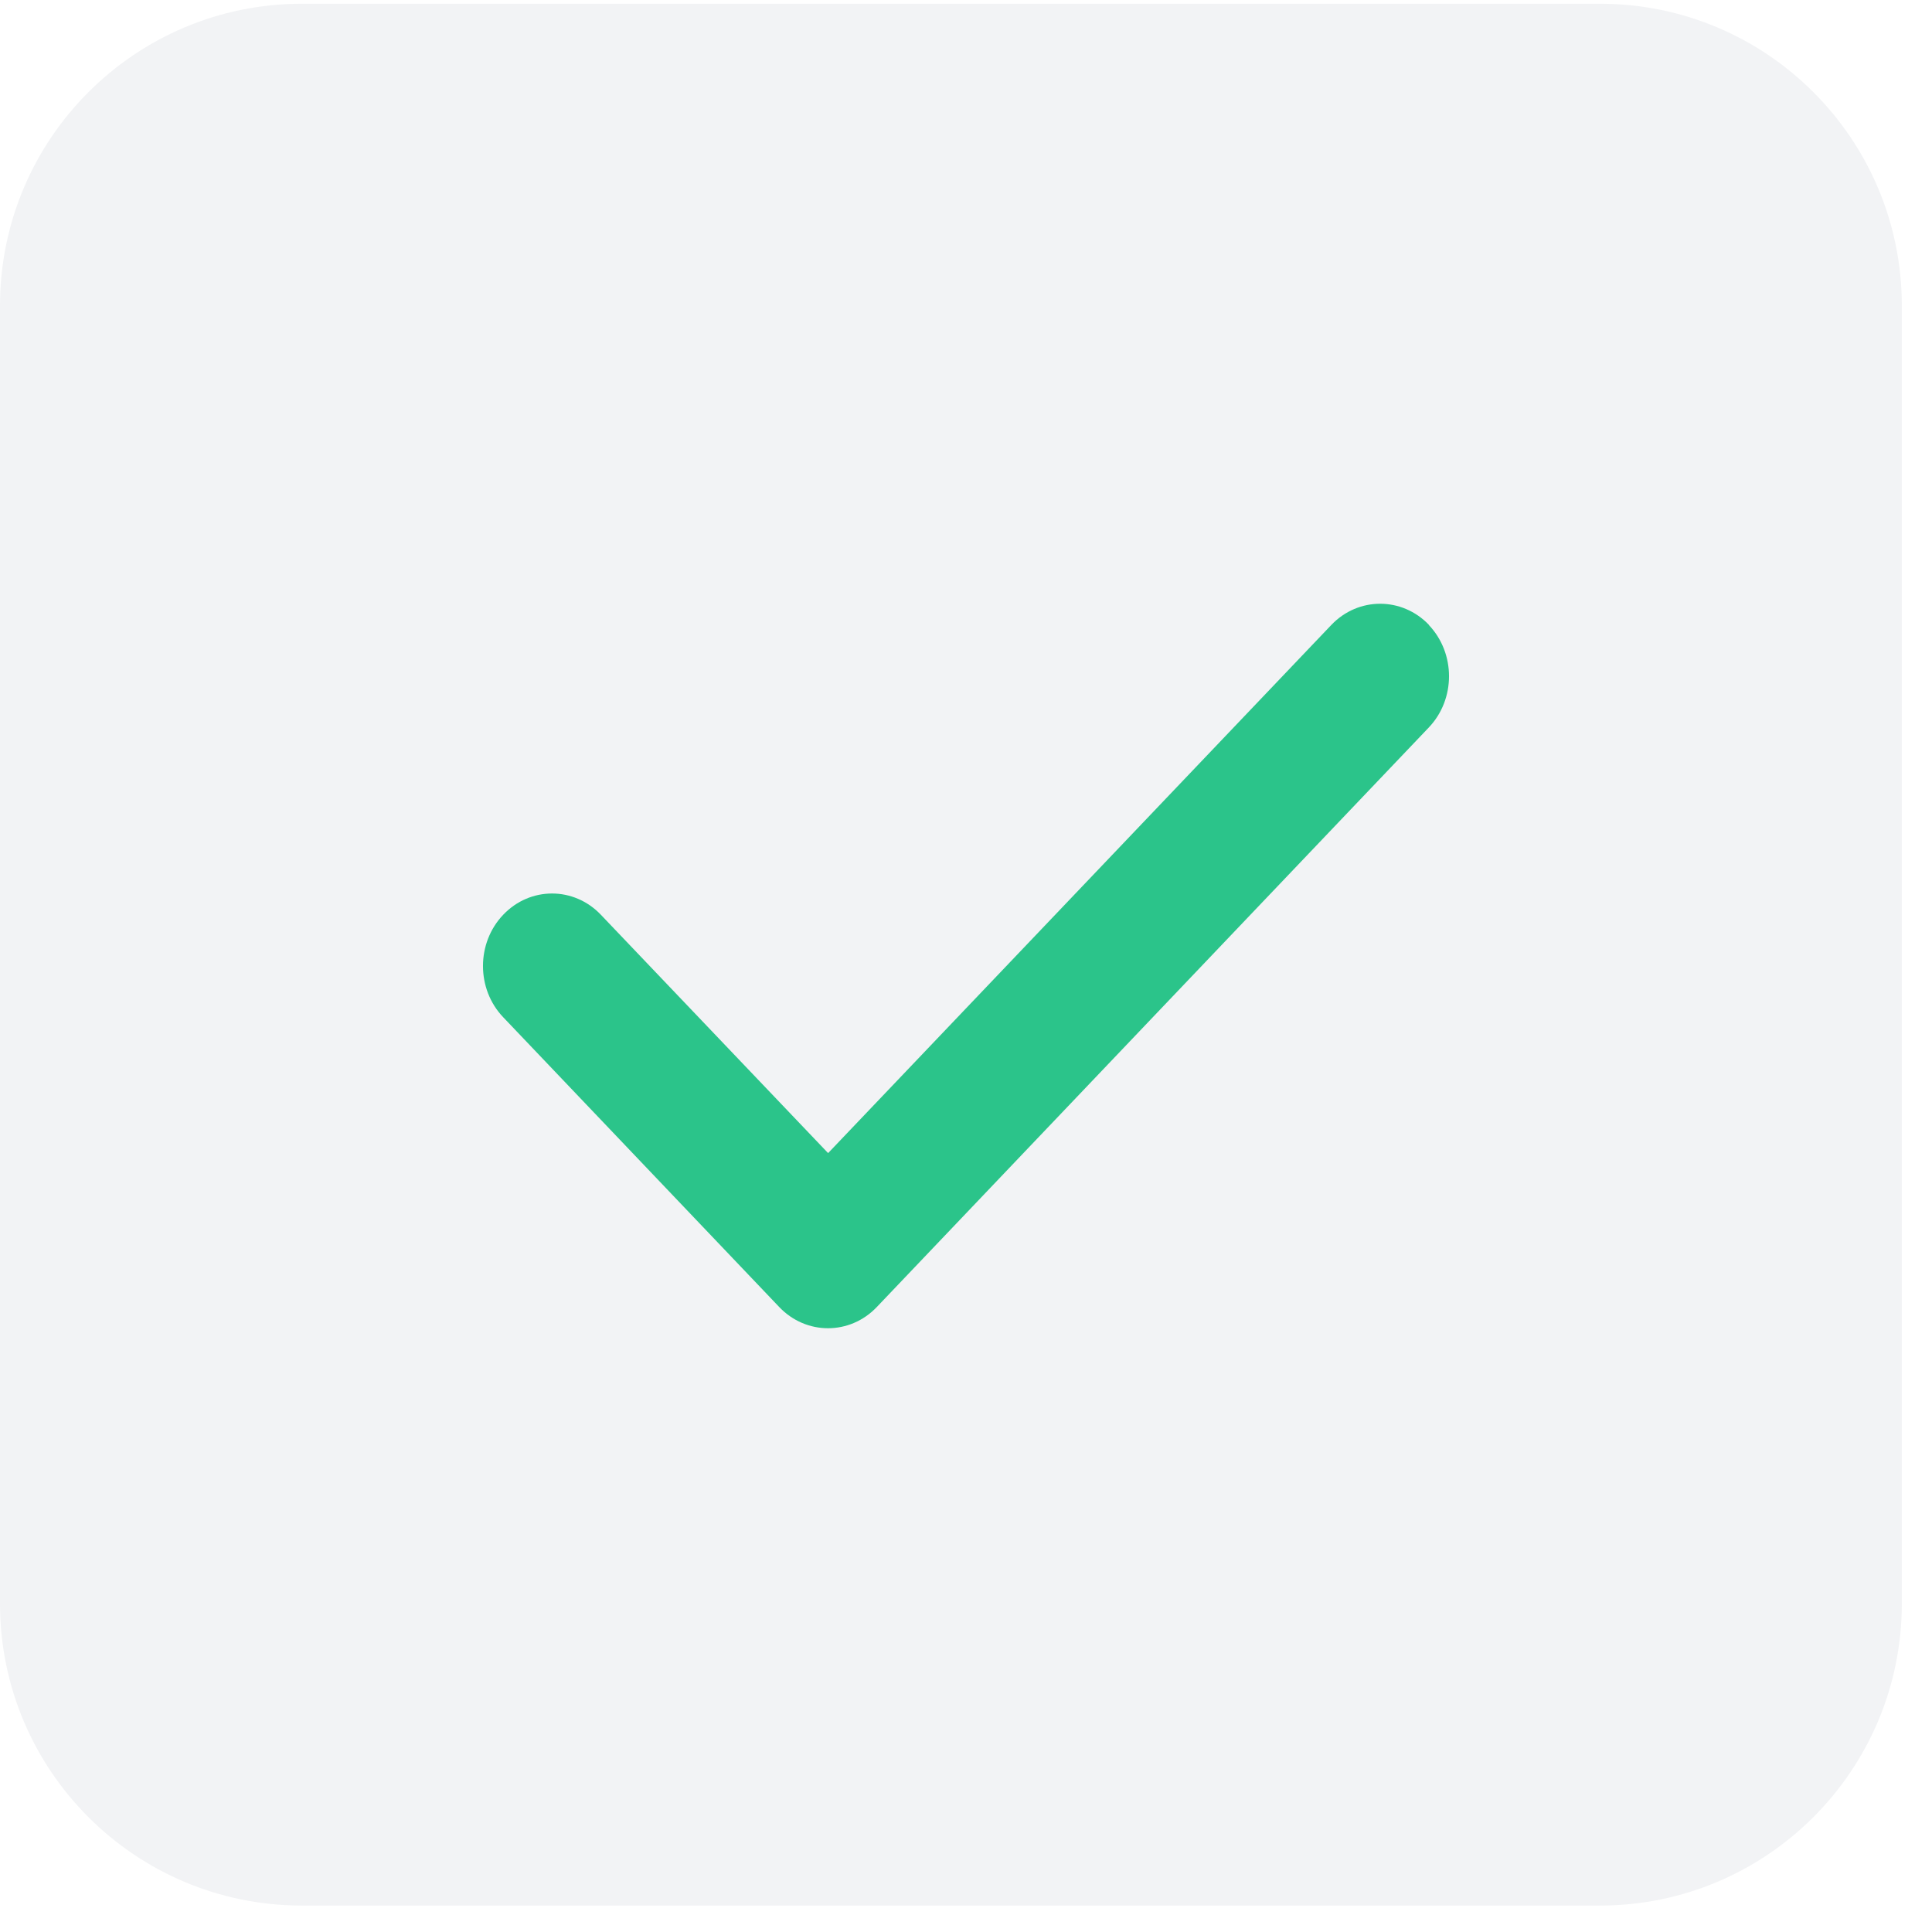
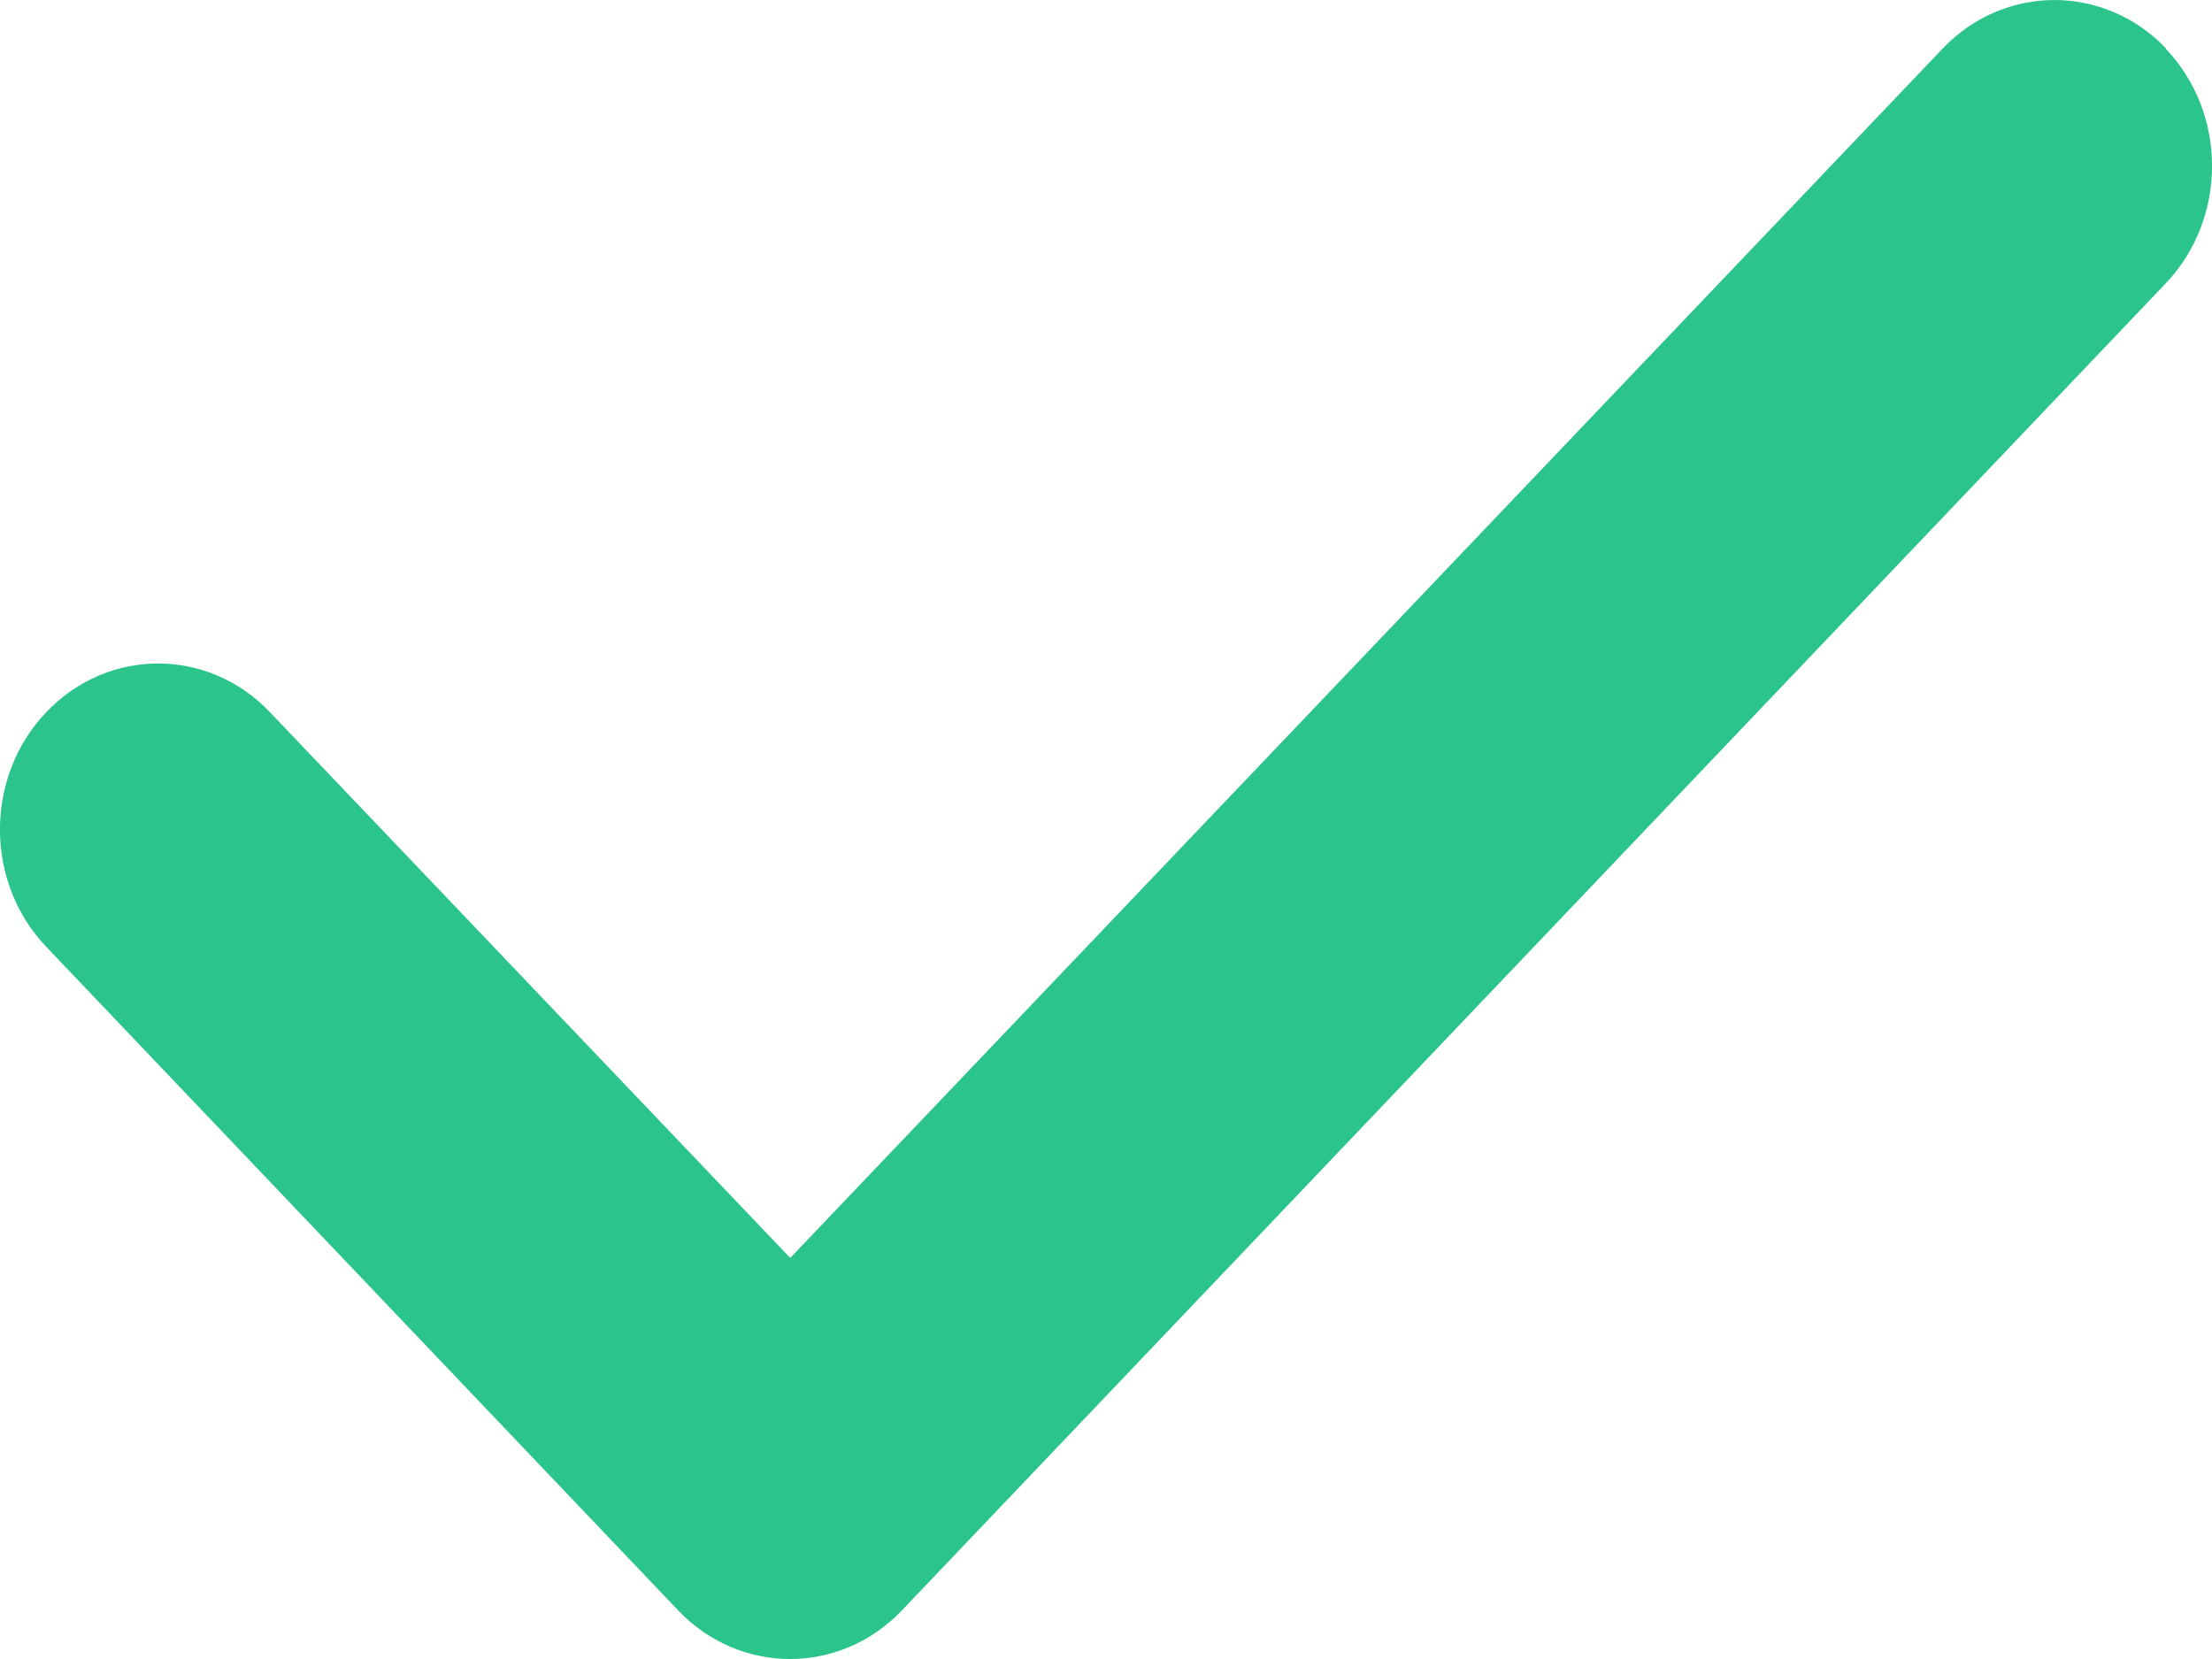
- <svg xmlns="http://www.w3.org/2000/svg" width="32" height="32" viewBox="0 0 32 32" fill="none">
-   <rect y="0.062" width="31.5" height="31.5" rx="5" fill="#F2F3F5" />
-   <path d="M23.665 10.351C24.112 10.82 24.112 11.581 23.665 12.05L14.523 21.648C14.077 22.117 13.352 22.117 12.906 21.648L8.335 16.849C7.888 16.381 7.888 15.619 8.335 15.151C8.781 14.682 9.506 14.682 9.952 15.151L13.716 19.099L22.051 10.351C22.497 9.883 23.222 9.883 23.669 10.351H23.665Z" fill="#2BC48A" />
+ <svg xmlns="http://www.w3.org/2000/svg" width="16" height="12" viewBox="0 0 16 12" fill="none">
+   <path d="M15.665 0.352C16.112 0.82 16.112 1.581 15.665 2.05L6.523 11.649C6.077 12.117 5.352 12.117 4.906 11.649L0.335 6.849C-0.112 6.381 -0.112 5.619 0.335 5.151C0.781 4.682 1.506 4.682 1.952 5.151L5.716 9.099L14.051 0.352C14.498 -0.117 15.222 -0.117 15.669 0.352H15.665Z" fill="#2BC48A" />
</svg>
